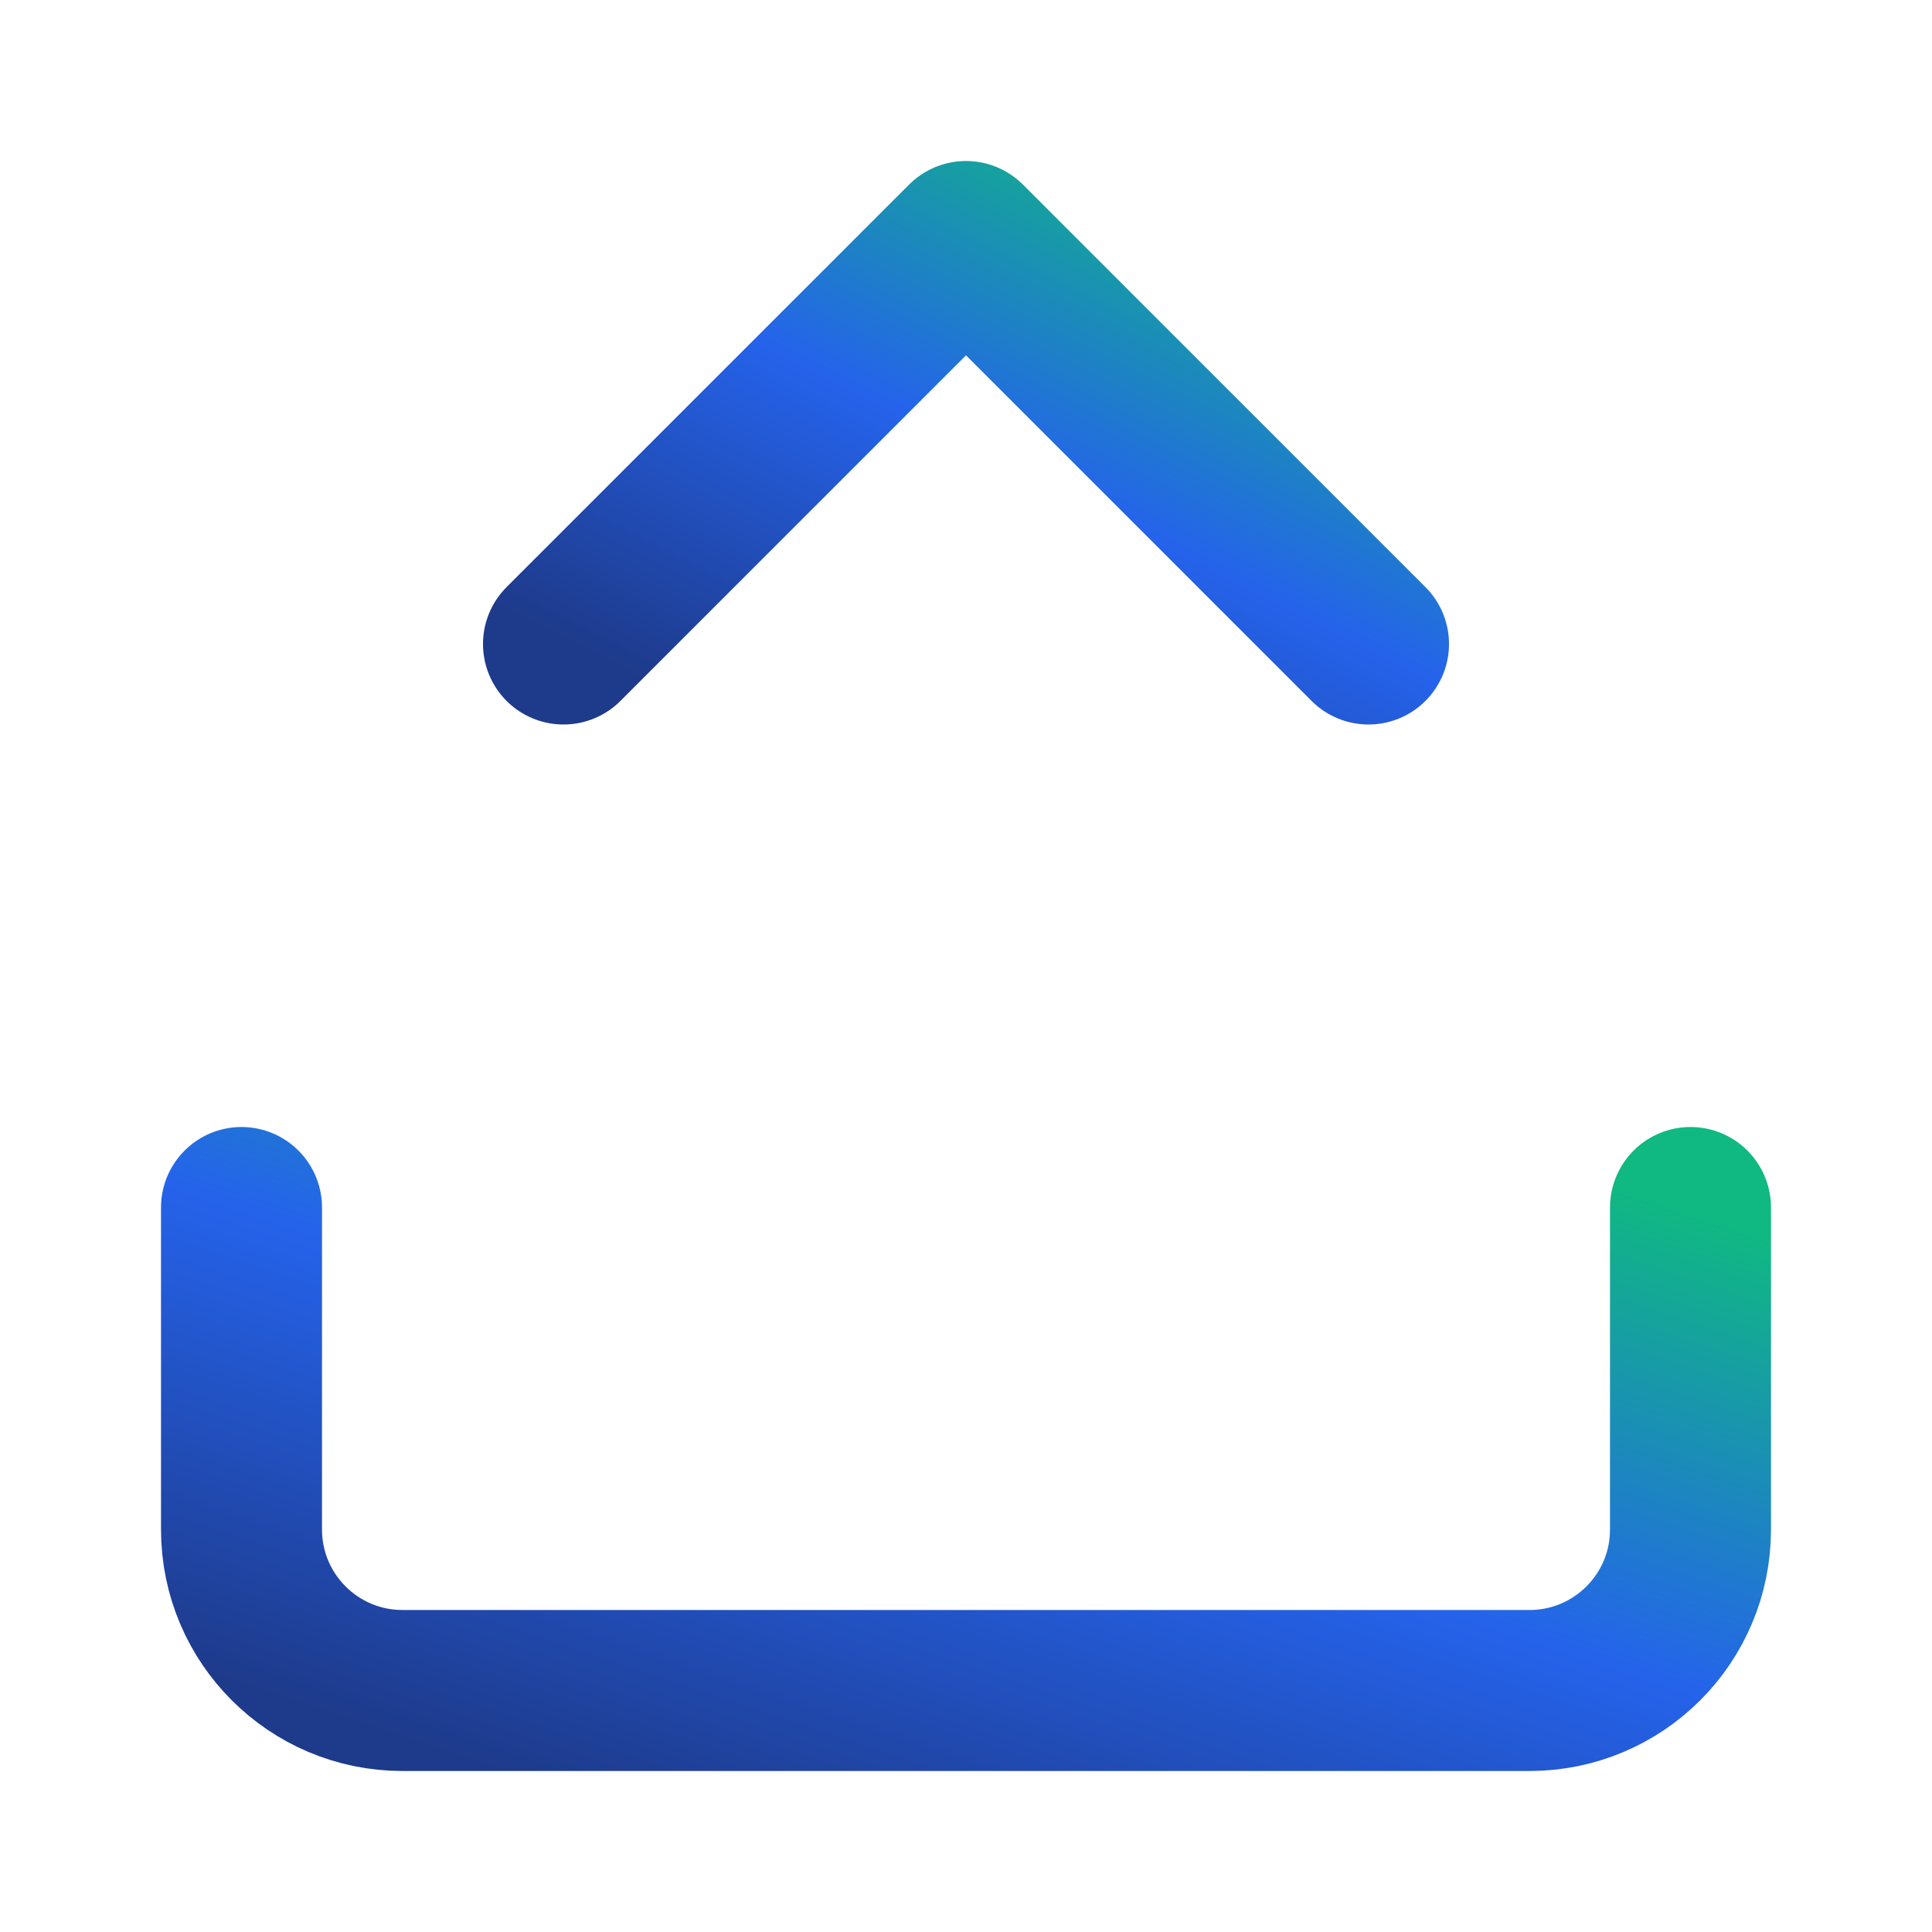
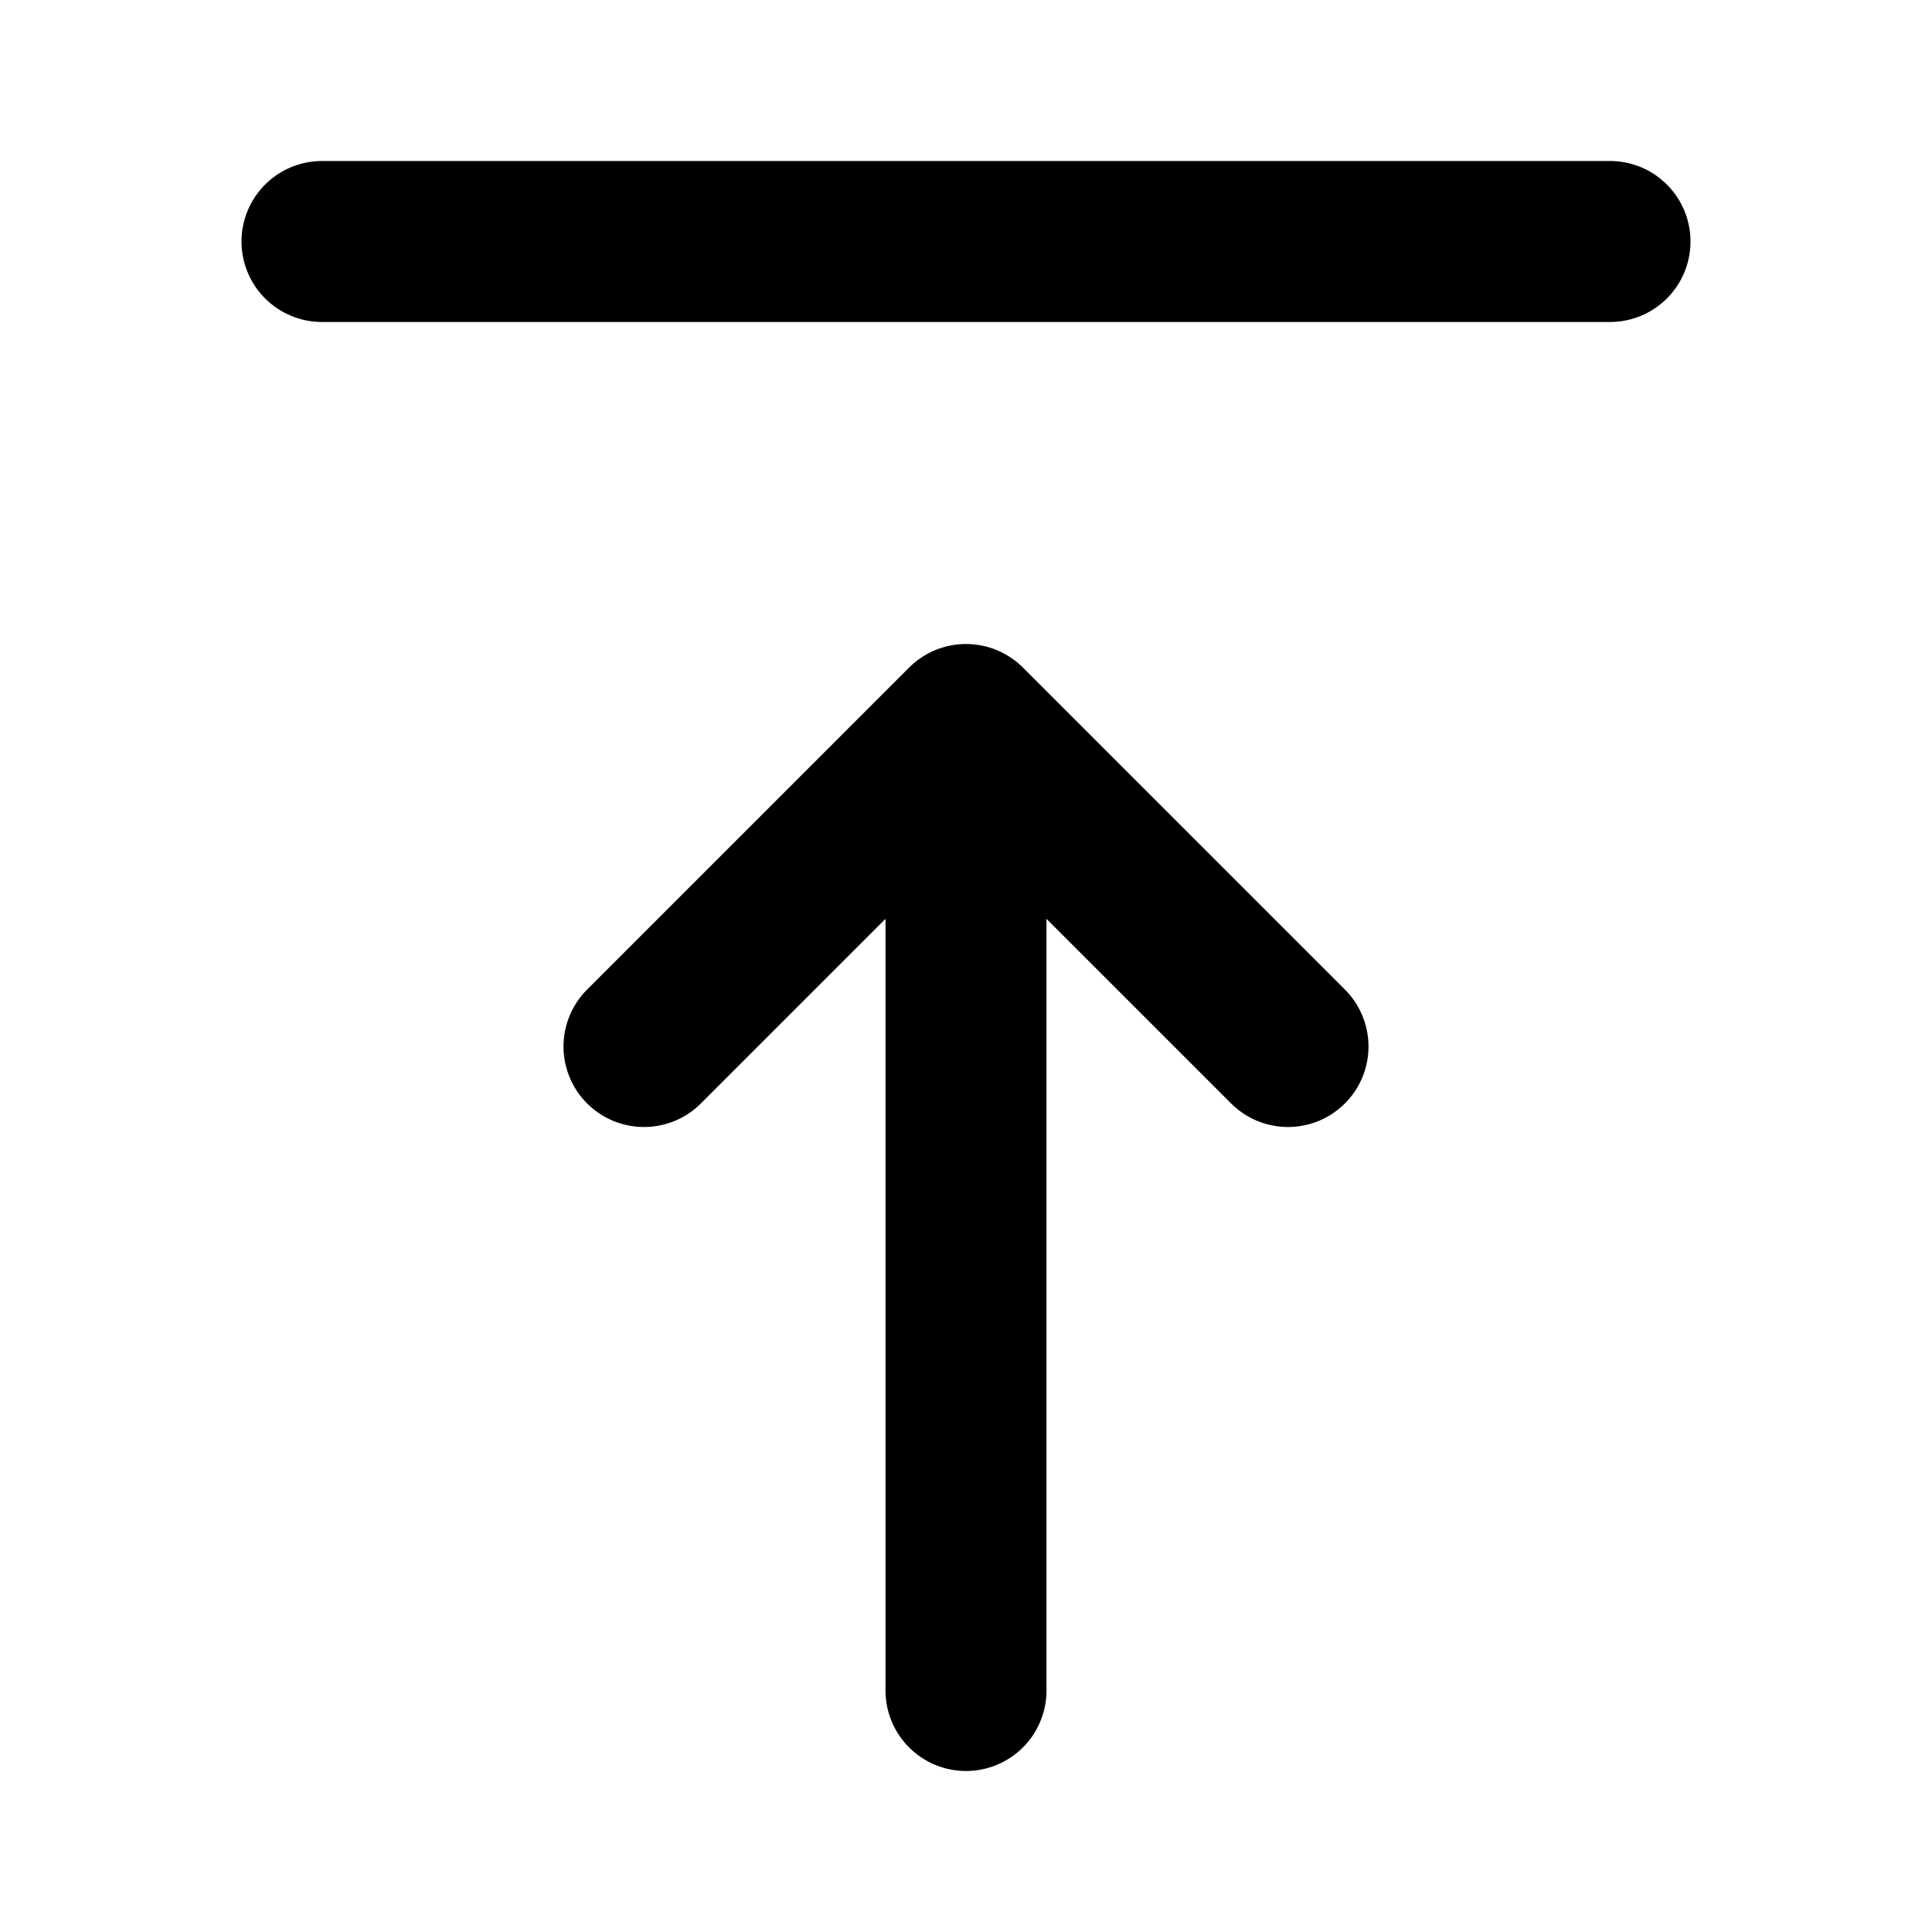
- <svg xmlns="http://www.w3.org/2000/svg" width="24" height="24" viewBox="0 0 24 24" fill="none" stroke="url(#brGradient)" stroke-width="2" stroke-linecap="round" stroke-linejoin="round">
-   <defs>
-     <linearGradient id="brGradient" x1="0%" y1="100%" x2="100%" y2="0%">
-       <stop offset="0%" stop-color="#1e3a8a" />
-       <stop offset="50%" stop-color="#2563eb" />
-       <stop offset="100%" stop-color="#10b981" />
-     </linearGradient>
-   </defs>
-   <path d="M21 15v4a2 2 0 0 1-2 2H5a2 2 0 0 1-2-2v-4" />
-   <polyline points="17 8 12 3 7 8" />
-   <line x1="12" x2="12" y1="3" y2="15" />
+ <svg xmlns="http://www.w3.org/2000/svg" width="24" height="24" viewBox="0 0 24 24" fill="none" stroke="currentColor" stroke-width="2" stroke-linecap="round" stroke-linejoin="round">
+   <path d="M12 21V9m0 0 4 4m-4-4-4 4M4 3h16" />
</svg>
